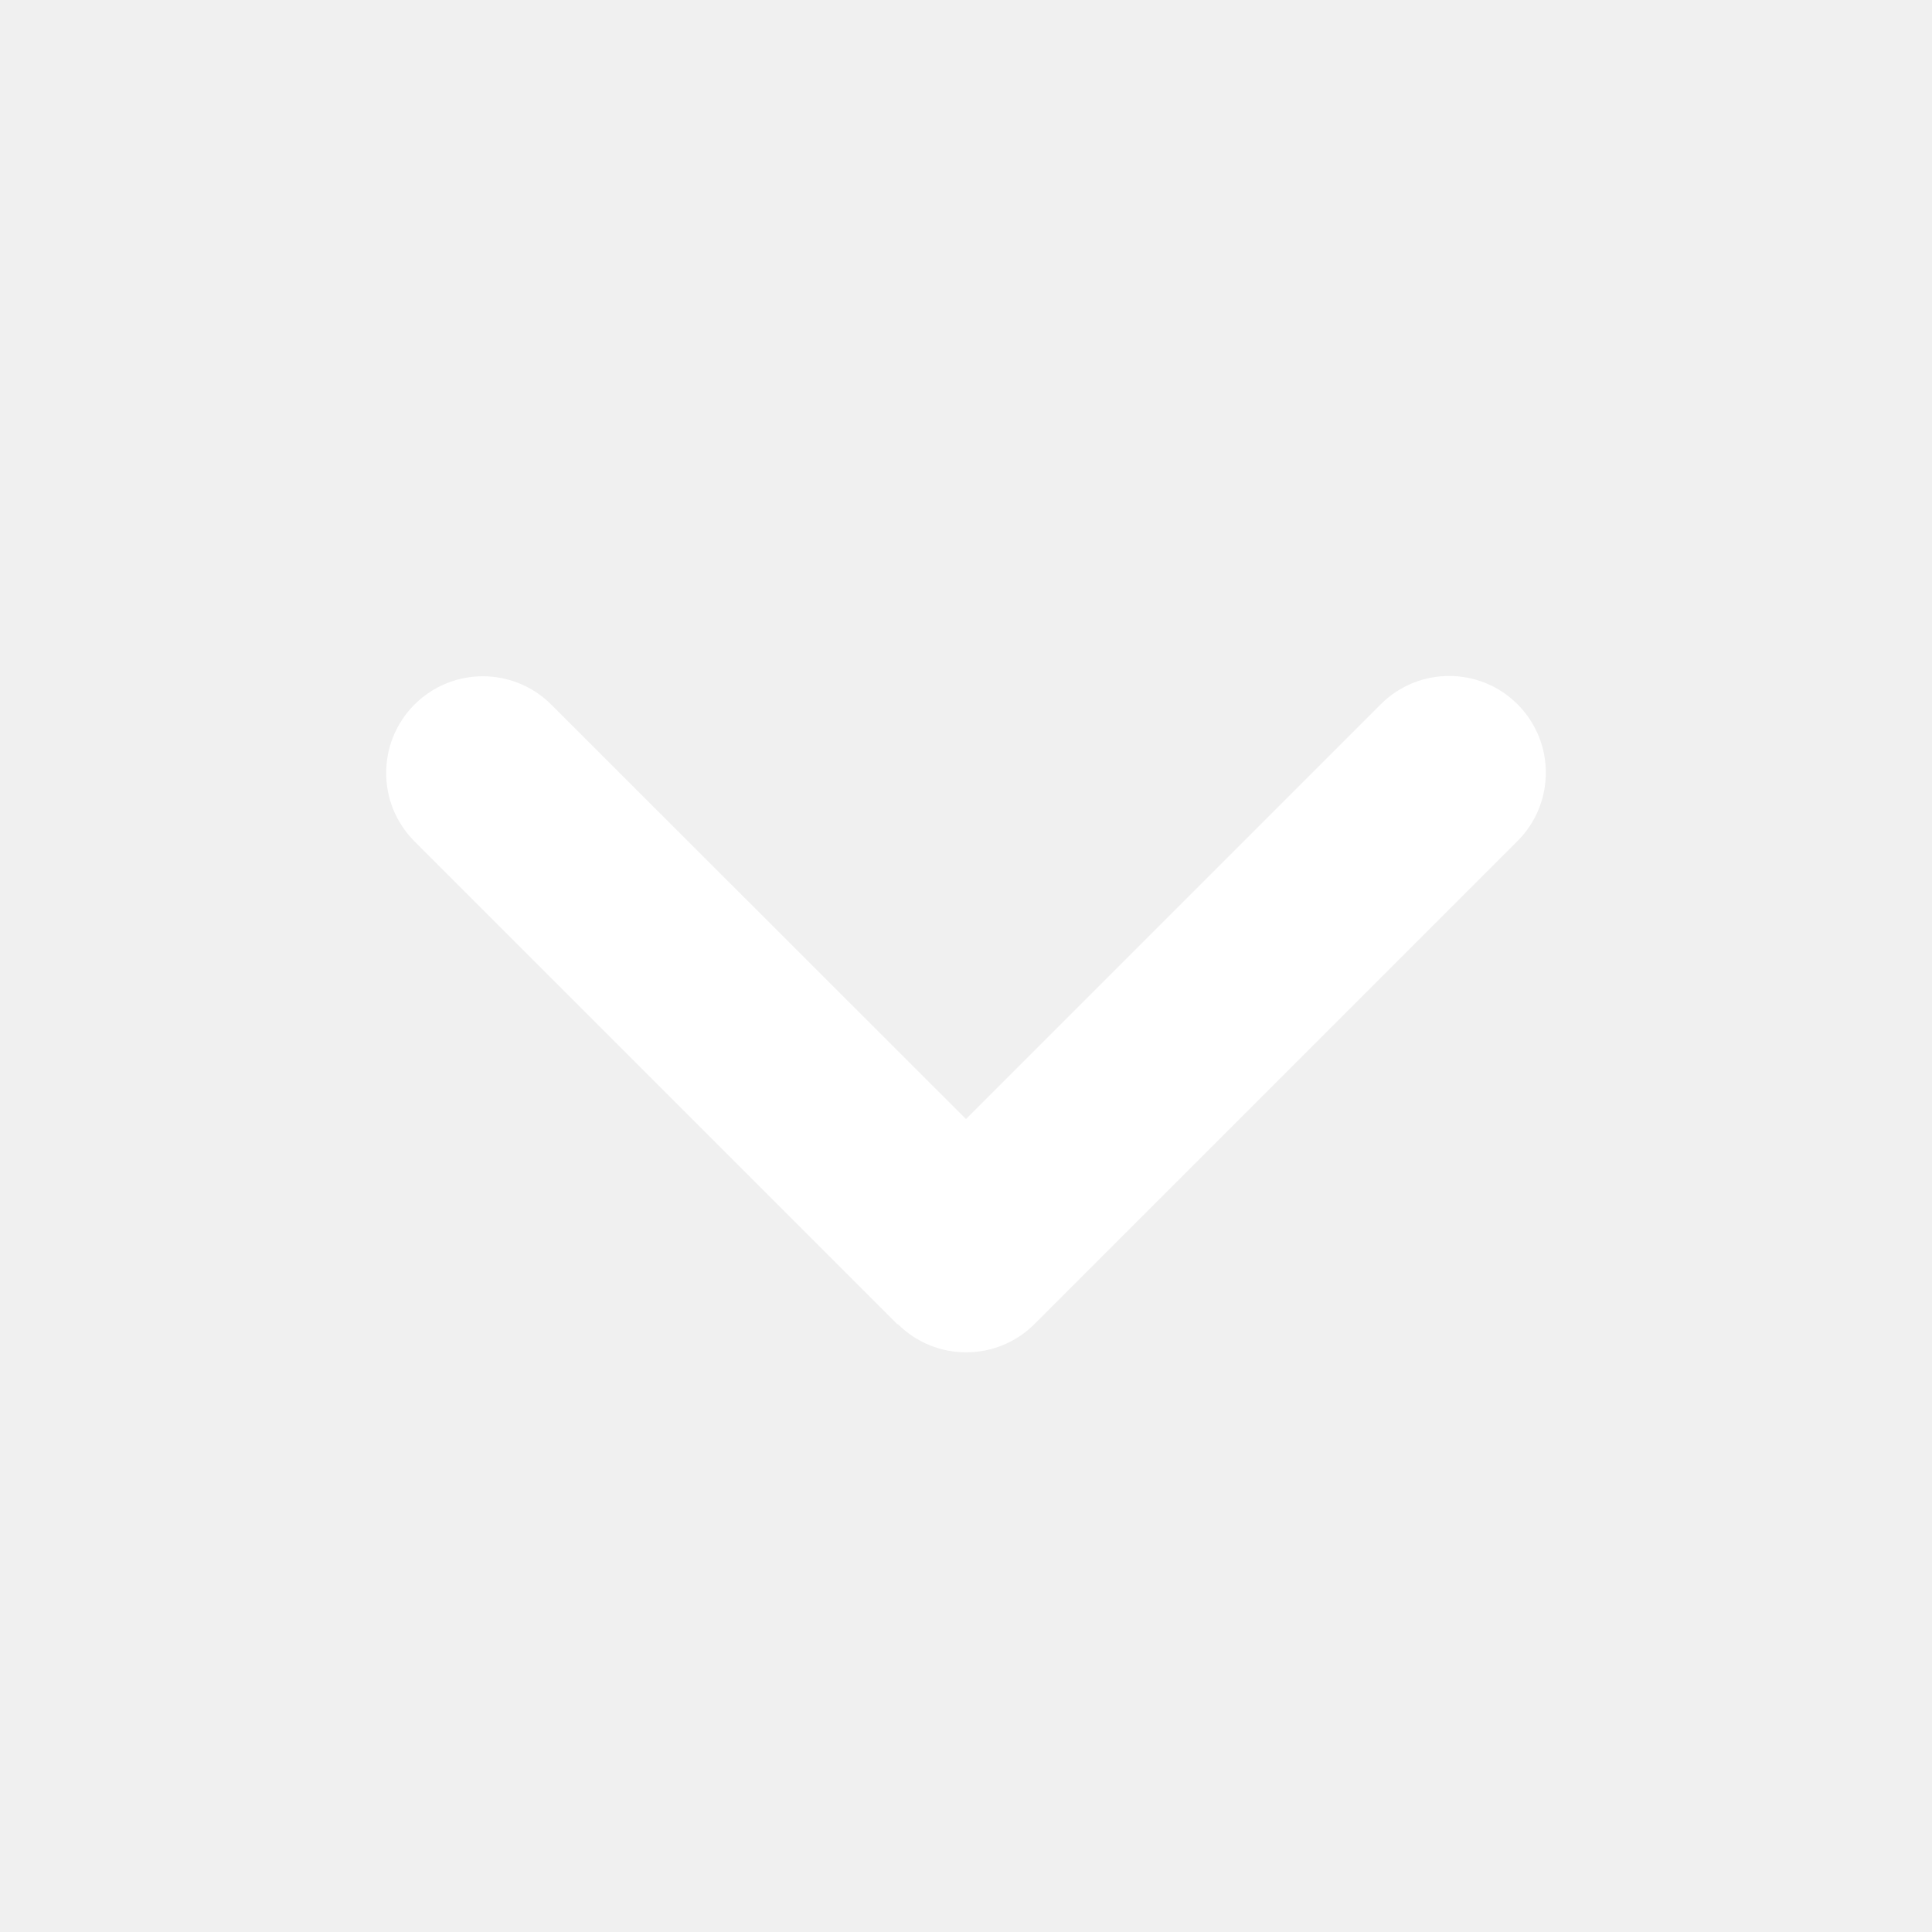
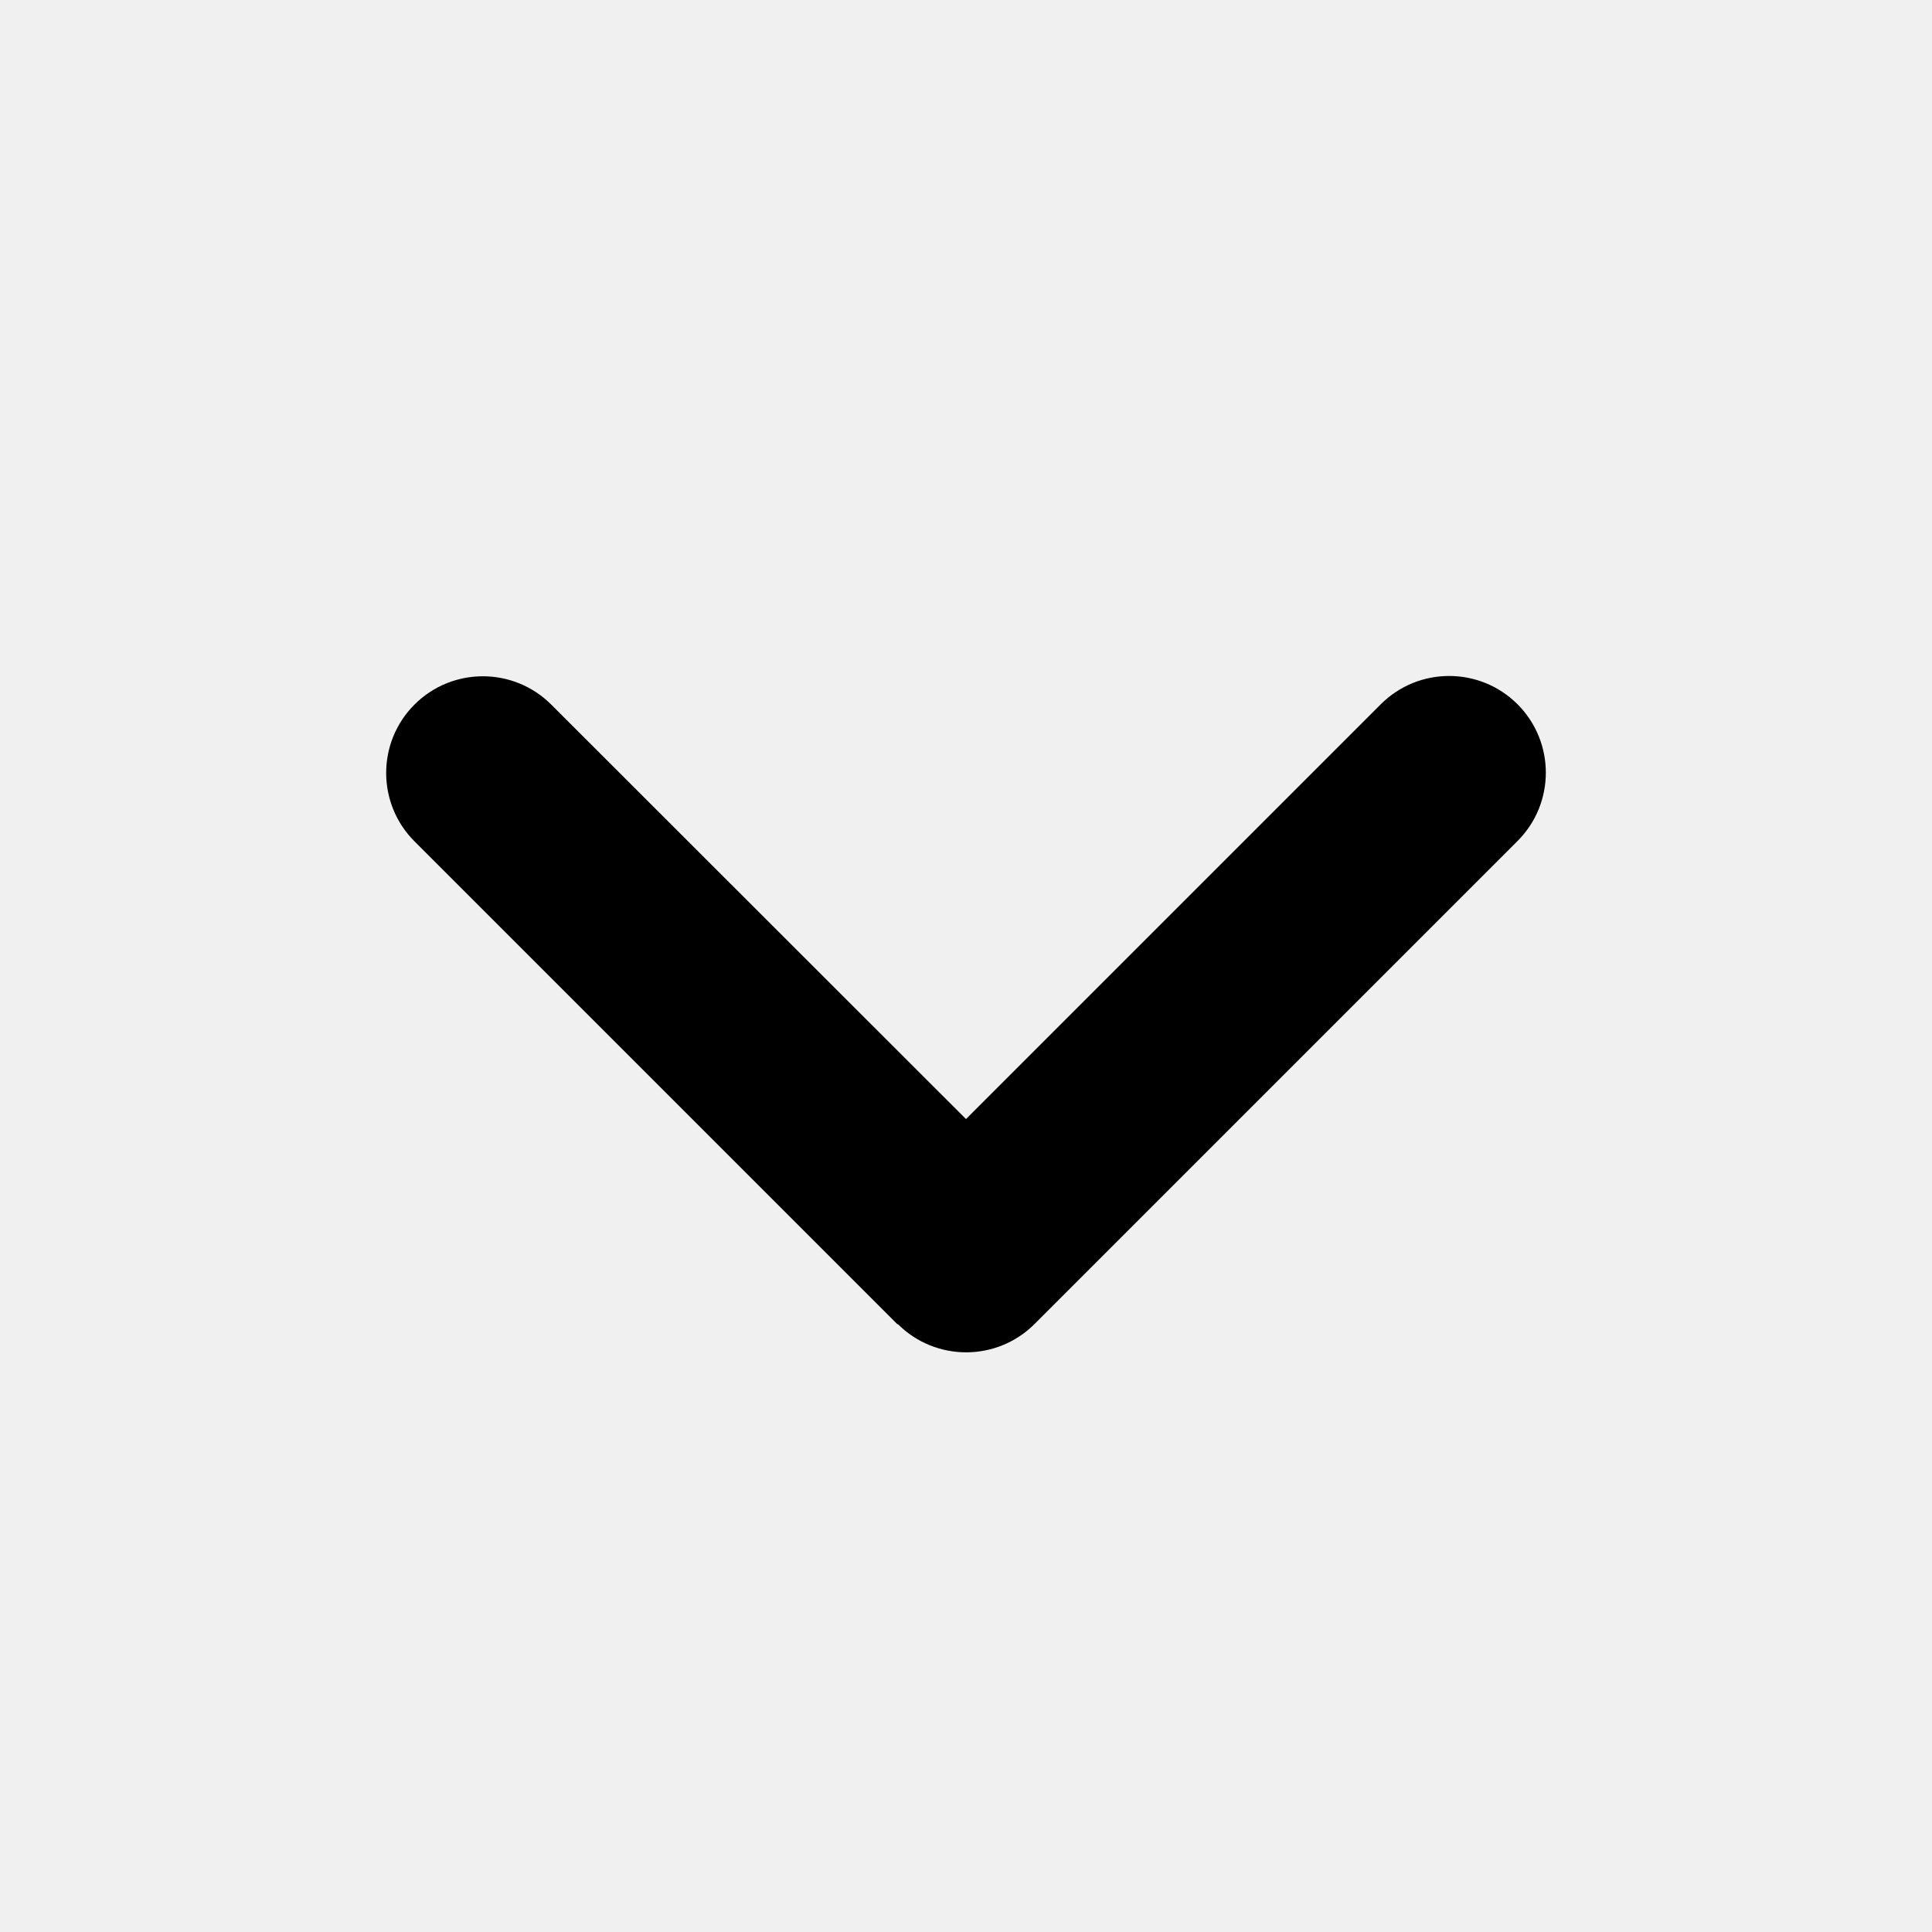
<svg xmlns="http://www.w3.org/2000/svg" viewBox="0 0 640 640">
-   <path fill="#ffffff" d="M297.4 438.6C309.9 451.1 330.2 451.1 342.7 438.6L502.7 278.6C515.2 266.1 515.2 245.8 502.7 233.3C490.2 220.8 469.9 220.8 457.4 233.3L320 370.7L182.6 233.4C170.1 220.9 149.8 220.9 137.3 233.4C124.8 245.9 124.8 266.2 137.3 278.7L297.3 438.7z" />
+   <path fill="currentColor" d="M297.4 438.6C309.9 451.1 330.2 451.1 342.7 438.6L502.7 278.6C515.2 266.1 515.2 245.8 502.7 233.3C490.2 220.8 469.9 220.8 457.4 233.3L320 370.7L182.6 233.4C170.1 220.9 149.8 220.9 137.3 233.4C124.8 245.9 124.8 266.2 137.3 278.7L297.3 438.7z" />
</svg>
